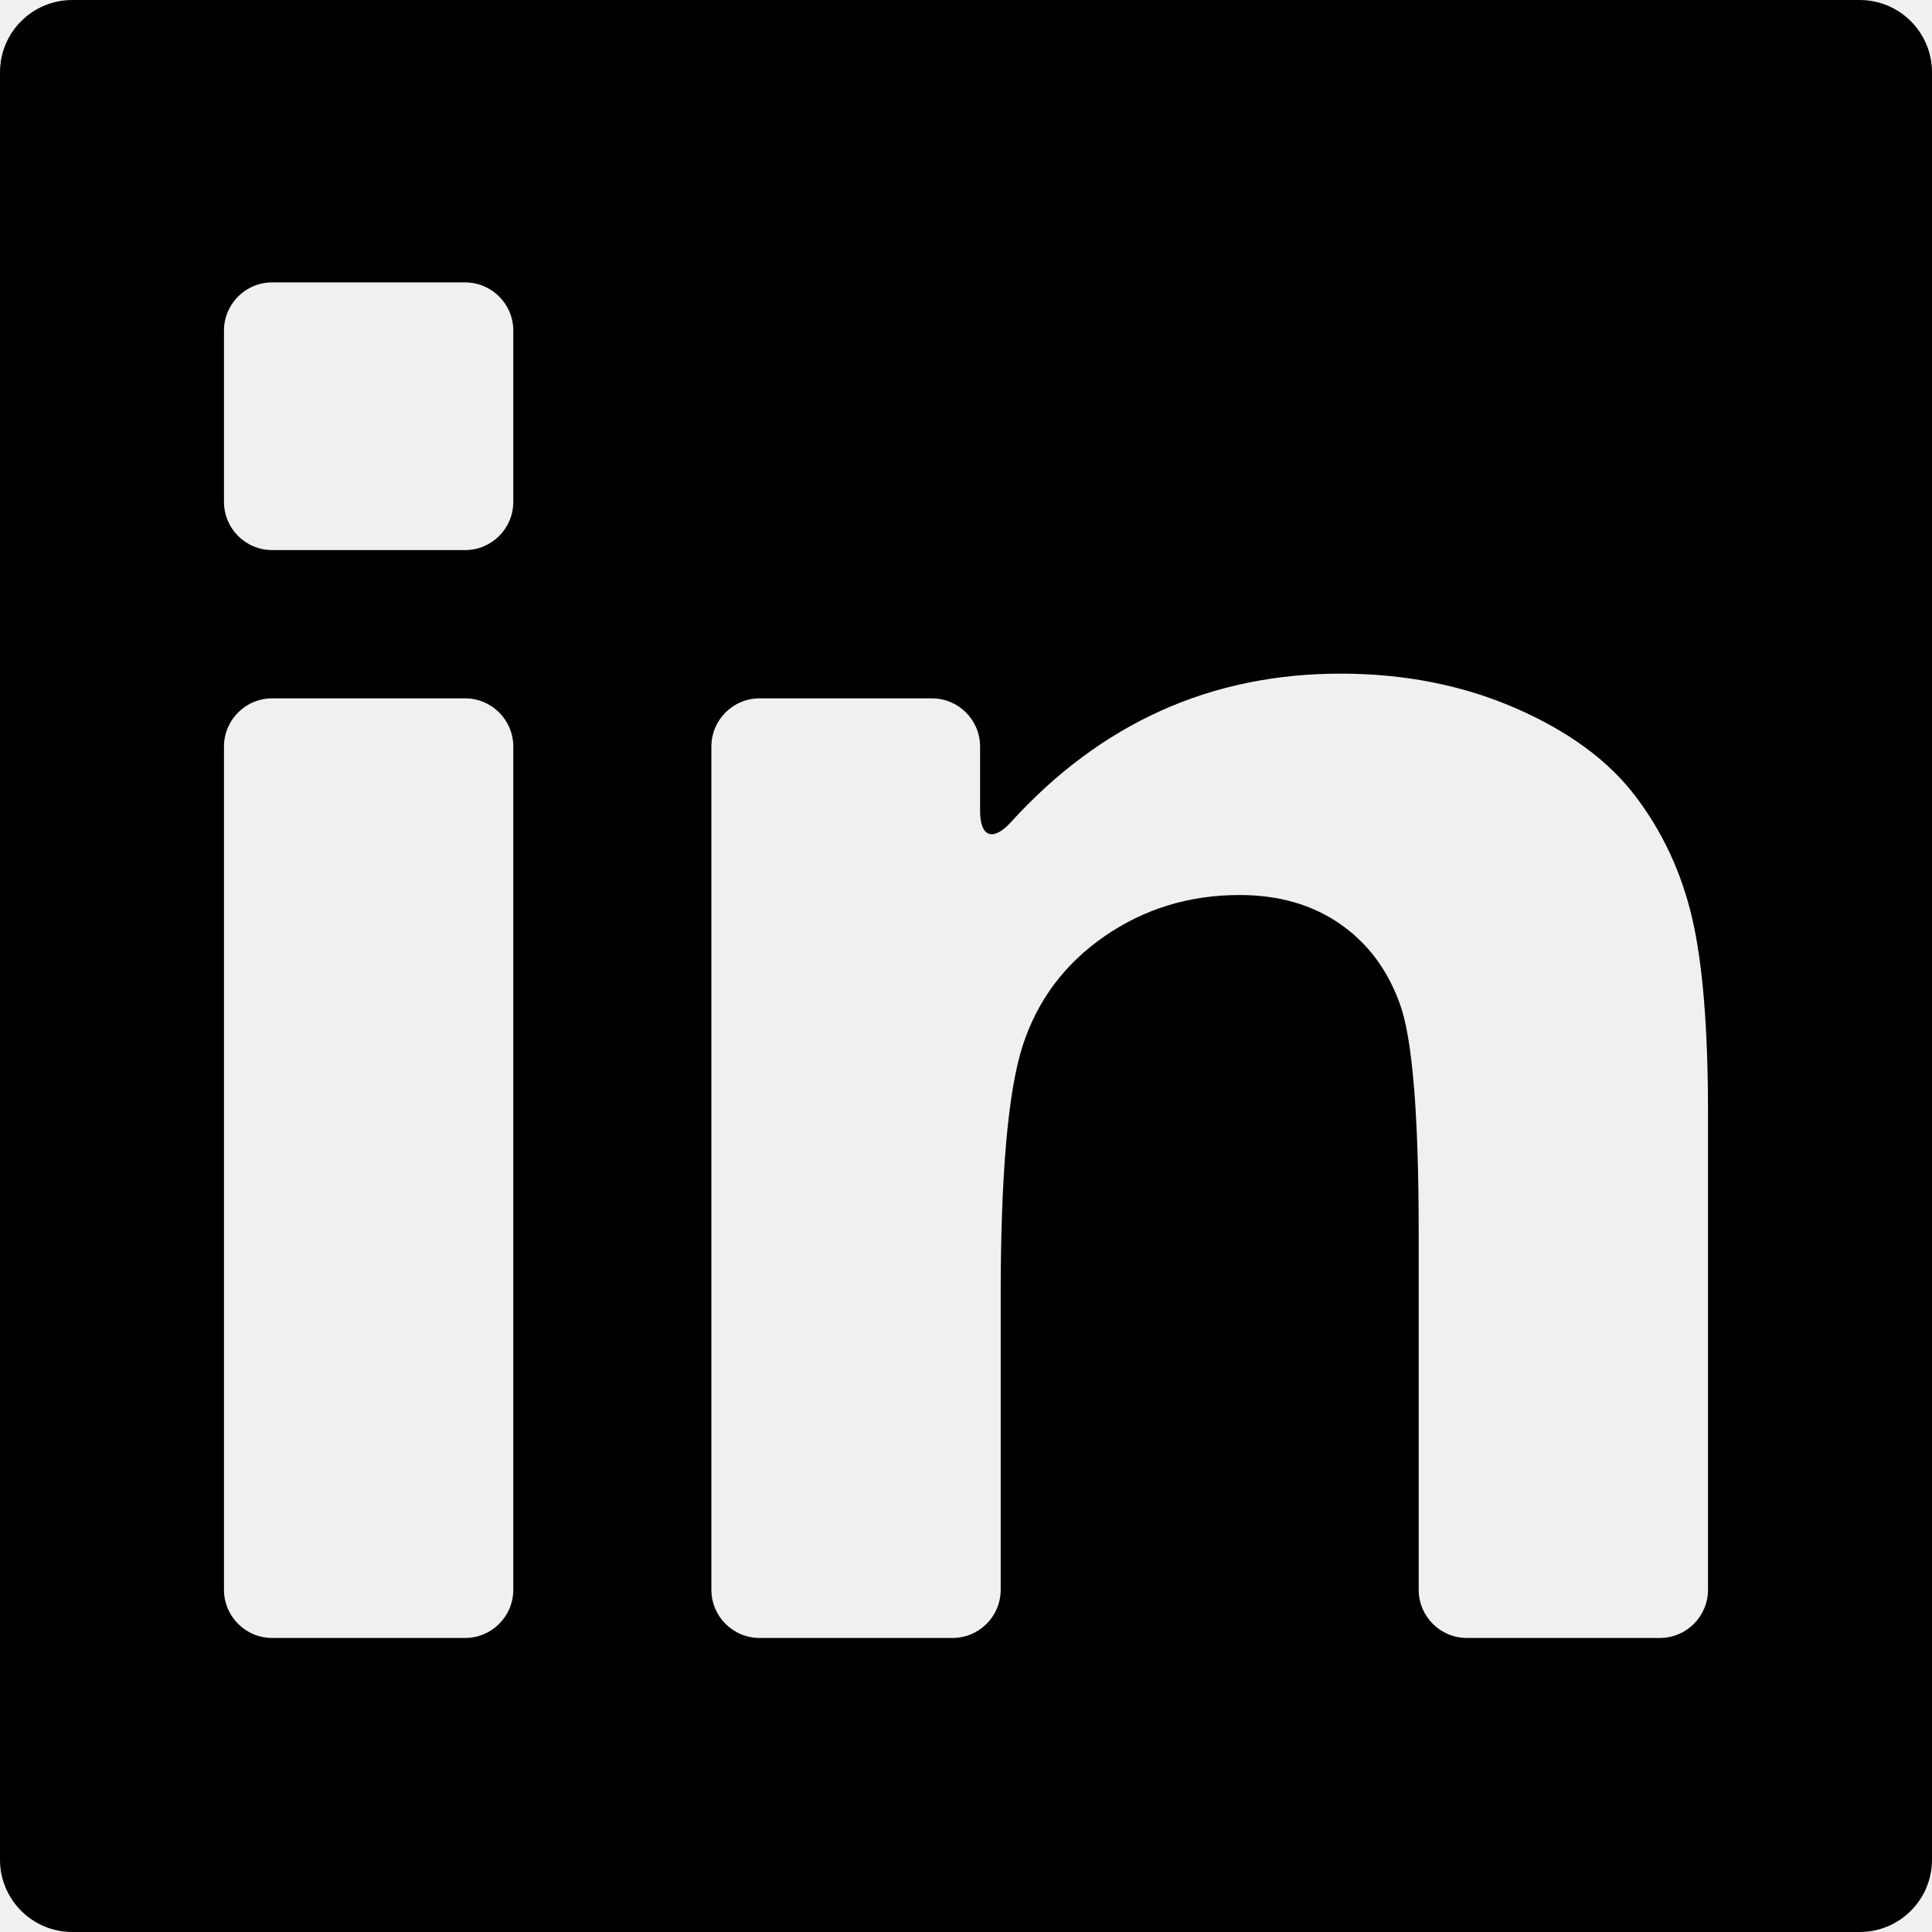
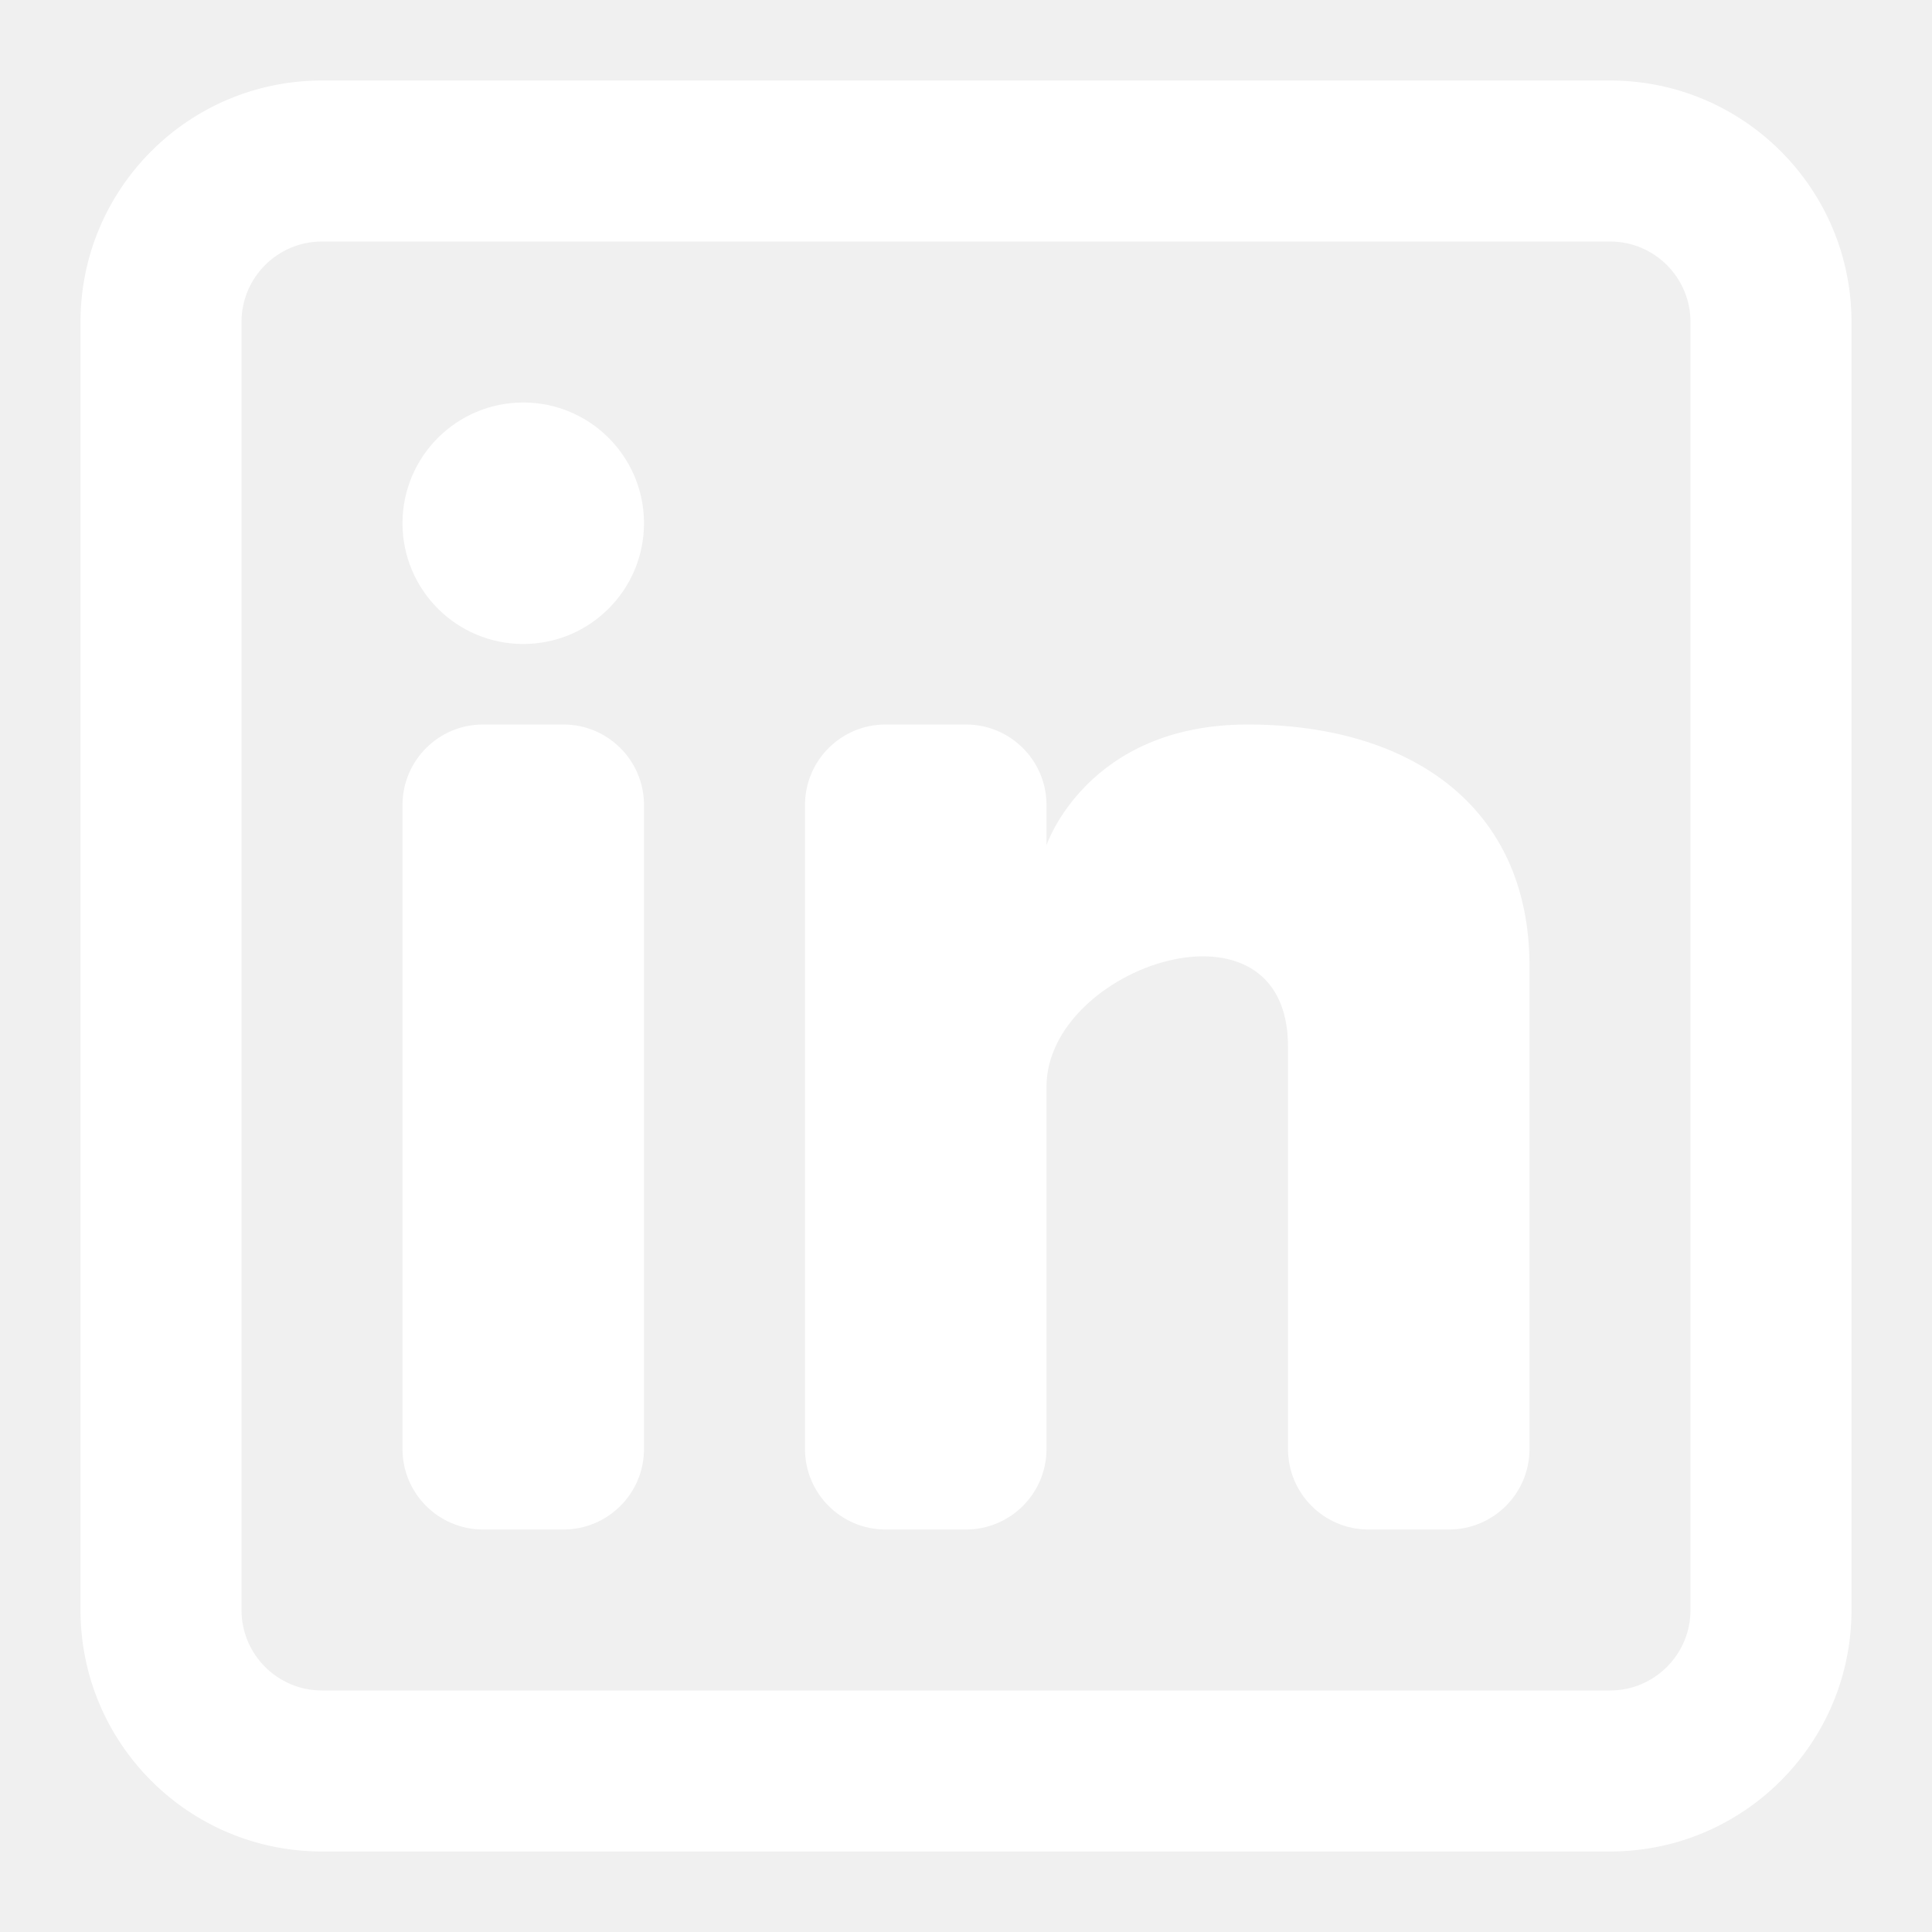
- <svg xmlns="http://www.w3.org/2000/svg" fill="#000000" version="1.1" id="Capa_1" width="800px" height="800px" viewBox="0 0 490.732 490.732" xml:space="preserve">
-   <g>
-     <g>
-       <path d="M472.366,0.003H18.36C8.219,0.003,0,8.222,0,18.363v454.005c0,10.143,8.219,18.361,18.36,18.361h454.012    c10.142,0,18.36-8.219,18.36-18.361V18.363C490.727,8.222,482.507,0.003,472.366,0.003z M130.375,403.808    c0,6.762-5.478,12.238-12.24,12.238H69.132c-6.756,0-12.24-5.477-12.24-12.238V189.625c0-6.763,5.484-12.24,12.24-12.24h49.003    c6.762,0,12.24,5.477,12.24,12.24V403.808z M130.375,127.482c0,6.763-5.478,12.24-12.24,12.24H69.132    c-6.756,0-12.24-5.478-12.24-12.24V83.969c0-6.763,5.484-12.24,12.24-12.24h49.003c6.762,0,12.24,5.477,12.24,12.24V127.482z     M433.835,403.808c0,6.762-5.483,12.238-12.24,12.238h-49.003c-6.763,0-12.24-5.477-12.24-12.238v-90.436    c0-29.988-1.566-49.383-4.712-58.189c-3.14-8.807-8.237-15.649-15.3-20.526c-7.062-4.884-15.558-7.32-25.496-7.32    c-12.729,0-24.149,3.488-34.26,10.459c-10.11,6.977-17.038,16.211-20.79,27.717c-3.745,11.506-5.618,32.779-5.618,63.807v74.488    c0,6.762-5.483,12.238-12.24,12.238h-49.003c-6.756,0-12.24-5.477-12.24-12.238V189.625c0-6.763,5.483-12.24,12.24-12.24h43.771    c6.763,0,12.24,5.477,12.24,12.24v16.316c0,6.763,3.312,7.852,7.858,2.852c22.864-25.123,50.753-37.687,83.673-37.687    c16.212,0,31.028,2.919,44.455,8.758c13.422,5.838,23.58,13.292,30.466,22.356c6.885,9.063,11.683,19.351,14.382,30.857    c2.699,11.505,4.058,27.98,4.058,49.426V403.808L433.835,403.808z" />
-     </g>
+ <svg xmlns="http://www.w3.org/2000/svg" width="800px" height="800px" viewBox="0 0 24 24" fill="none">
+   <g id="SVGRepo_bgCarrier" stroke-width="0" />
+   <g id="SVGRepo_tracerCarrier" stroke-linecap="round" stroke-linejoin="round" />
+   <g id="SVGRepo_iconCarrier">
+     <path d="M6.5 8C7.328 8 8 7.328 8 6.5C8 5.672 7.328 5 6.5 5C5.672 5 5 5.672 5 6.5C5 7.328 5.672 8 6.5 8Z" fill="#ffffff" />
+     <path d="M5 10C5 9.448 5.448 9 6 9H7C7.552 9 8 9.448 8 10V18C8 18.552 7.552 19 7 19H6C5.448 19 5 18.552 5 18V10Z" fill="#ffffff" />
+     <path d="M11 19H12C12.552 19 13 18.552 13 18V13.5C13 12 16 11 16 13V18C16 18.553 16.448 19 17 19H18C18.552 19 19 18.552 19 18V12C19 10 17.5 9 15.5 9C13.5 9 13 10.5 13 10.5V10C13 9.448 12.552 9 12 9H11C10.448 9 10 9.448 10 10V18C10 18.552 10.448 19 11 19Z" fill="#ffffff" />
+     <path fill-rule="evenodd" clip-rule="evenodd" d="M20 1C21.657 1 23 2.343 23 4V20C23 21.657 21.657 23 20 23H4C2.343 23 1 21.657 1 20V4C1 2.343 2.343 1 4 1H20ZM20 3C20.552 3 21 3.448 21 4V20C21 20.552 20.552 21 20 21H4C3.448 21 3 20.552 3 20V4C3 3.448 3.448 3 4 3H20Z" fill="#ffffff" />
  </g>
</svg>
